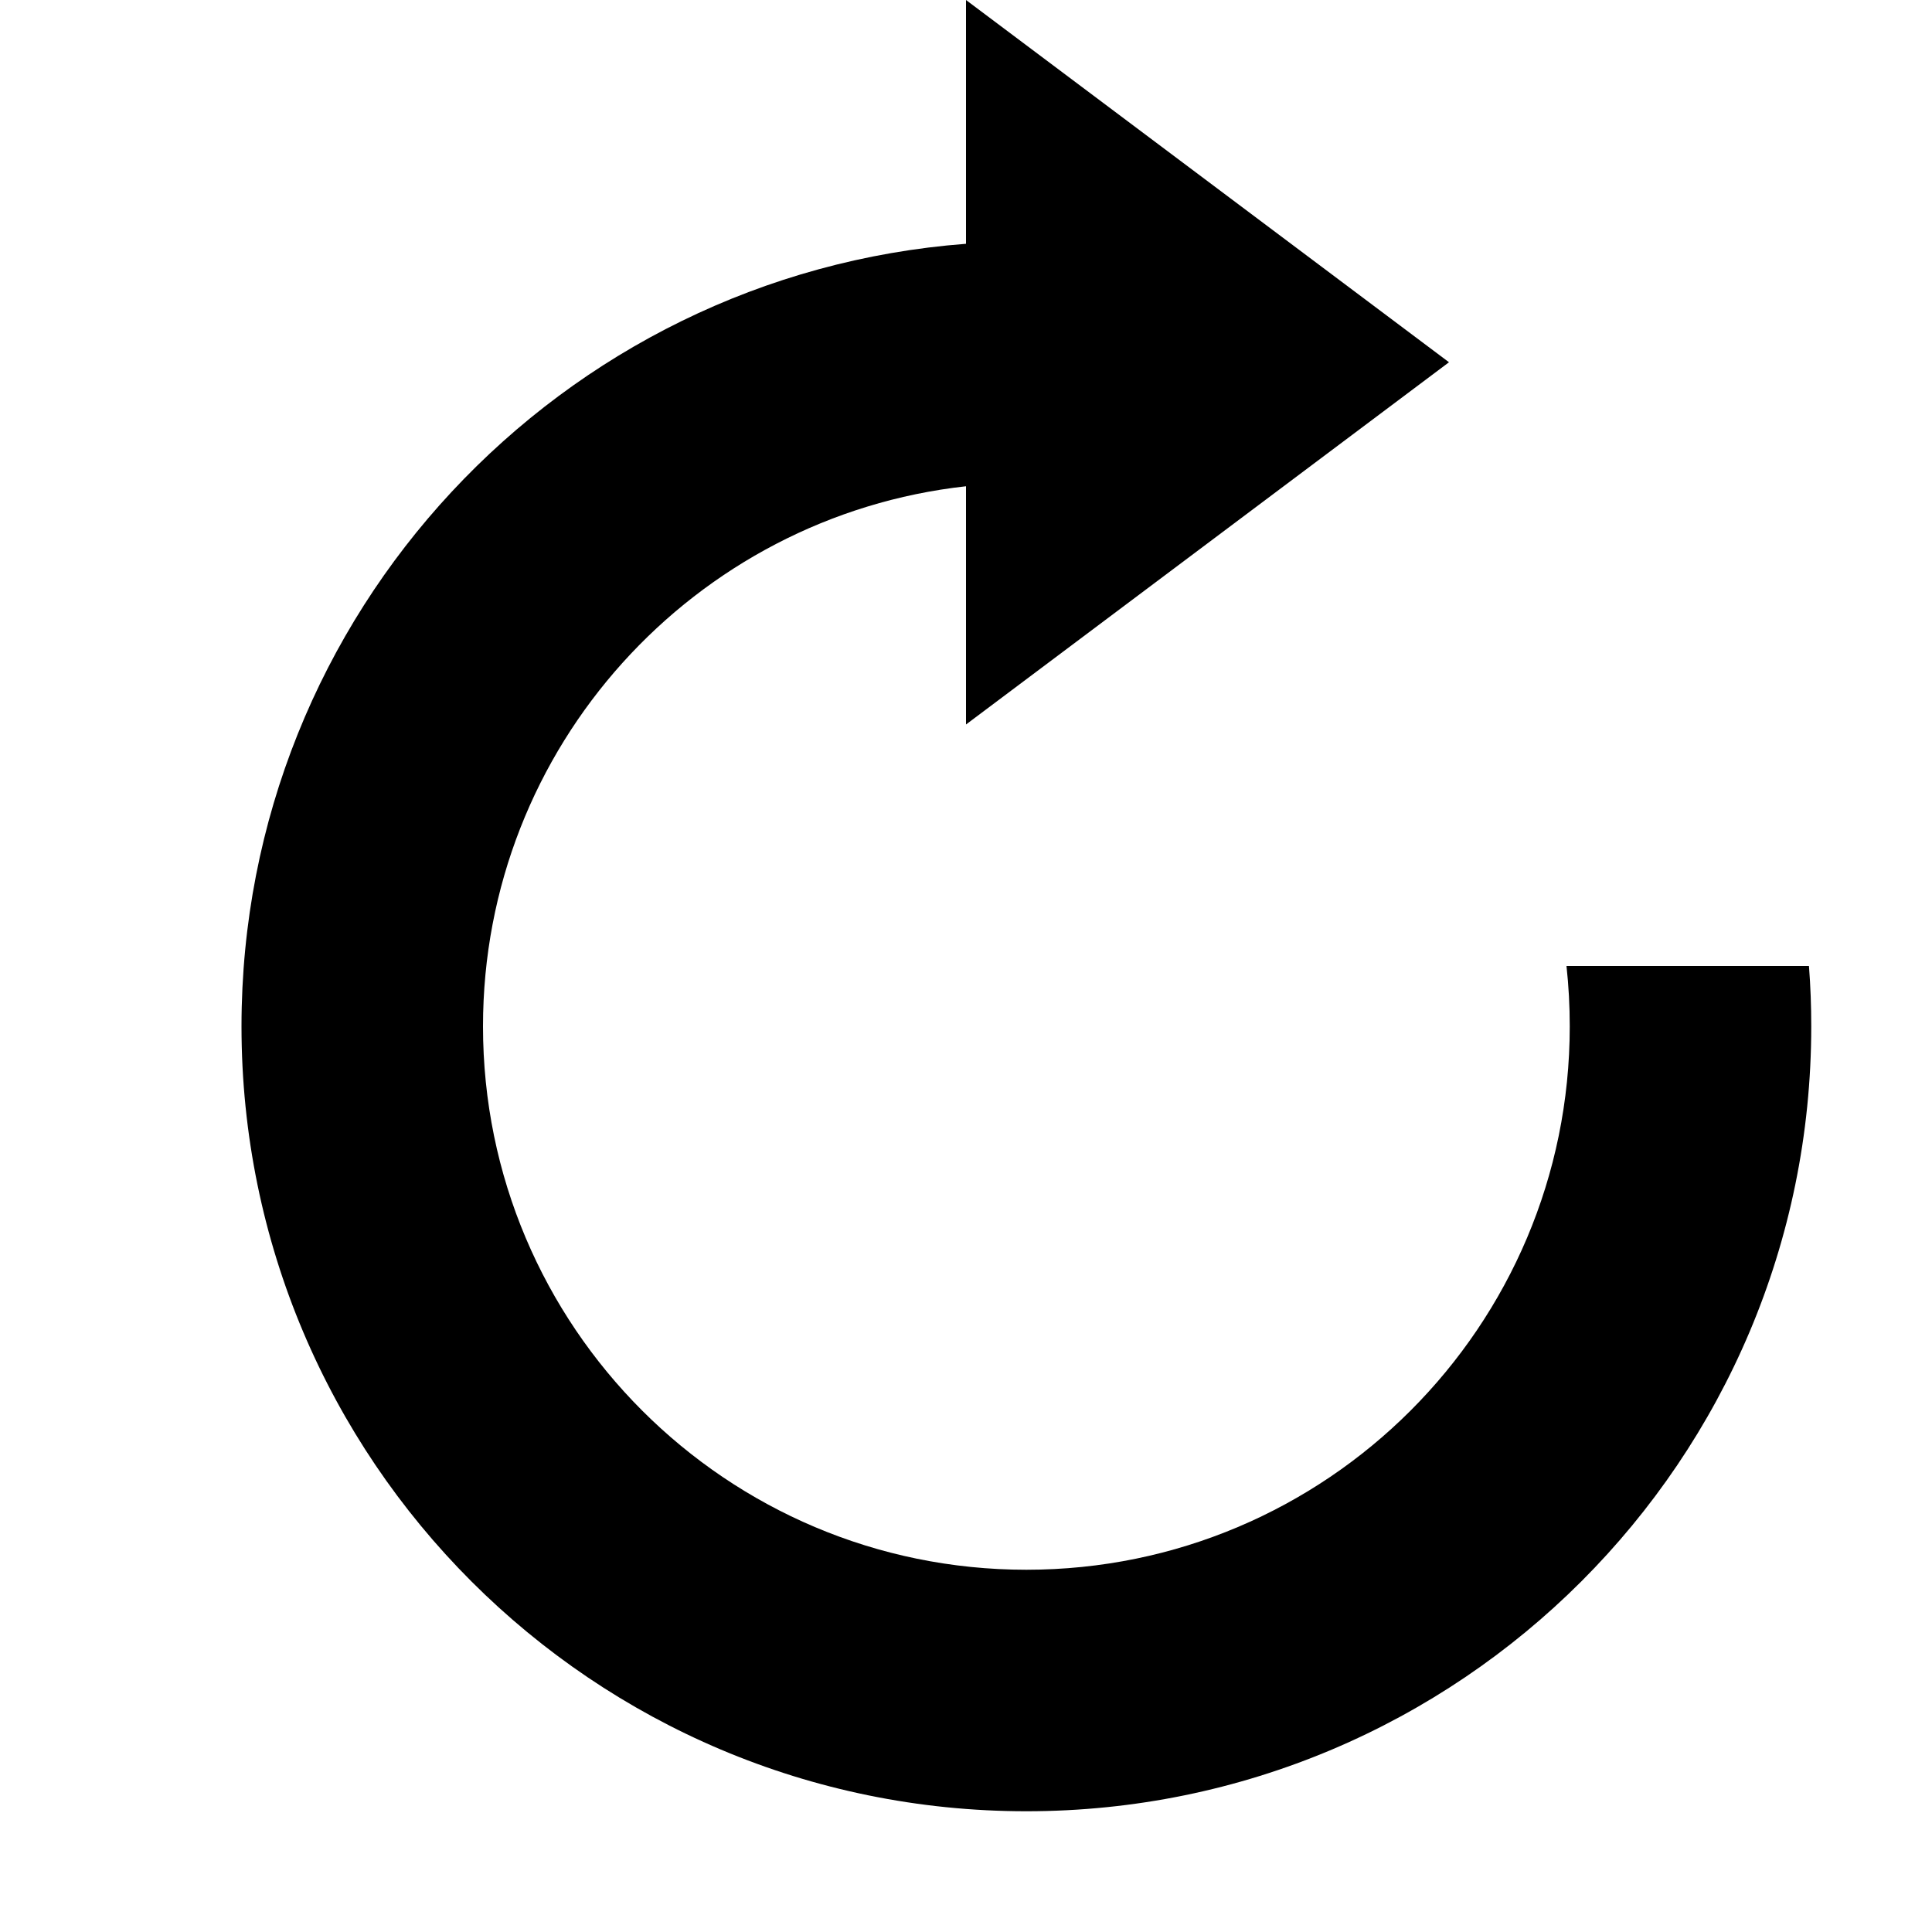
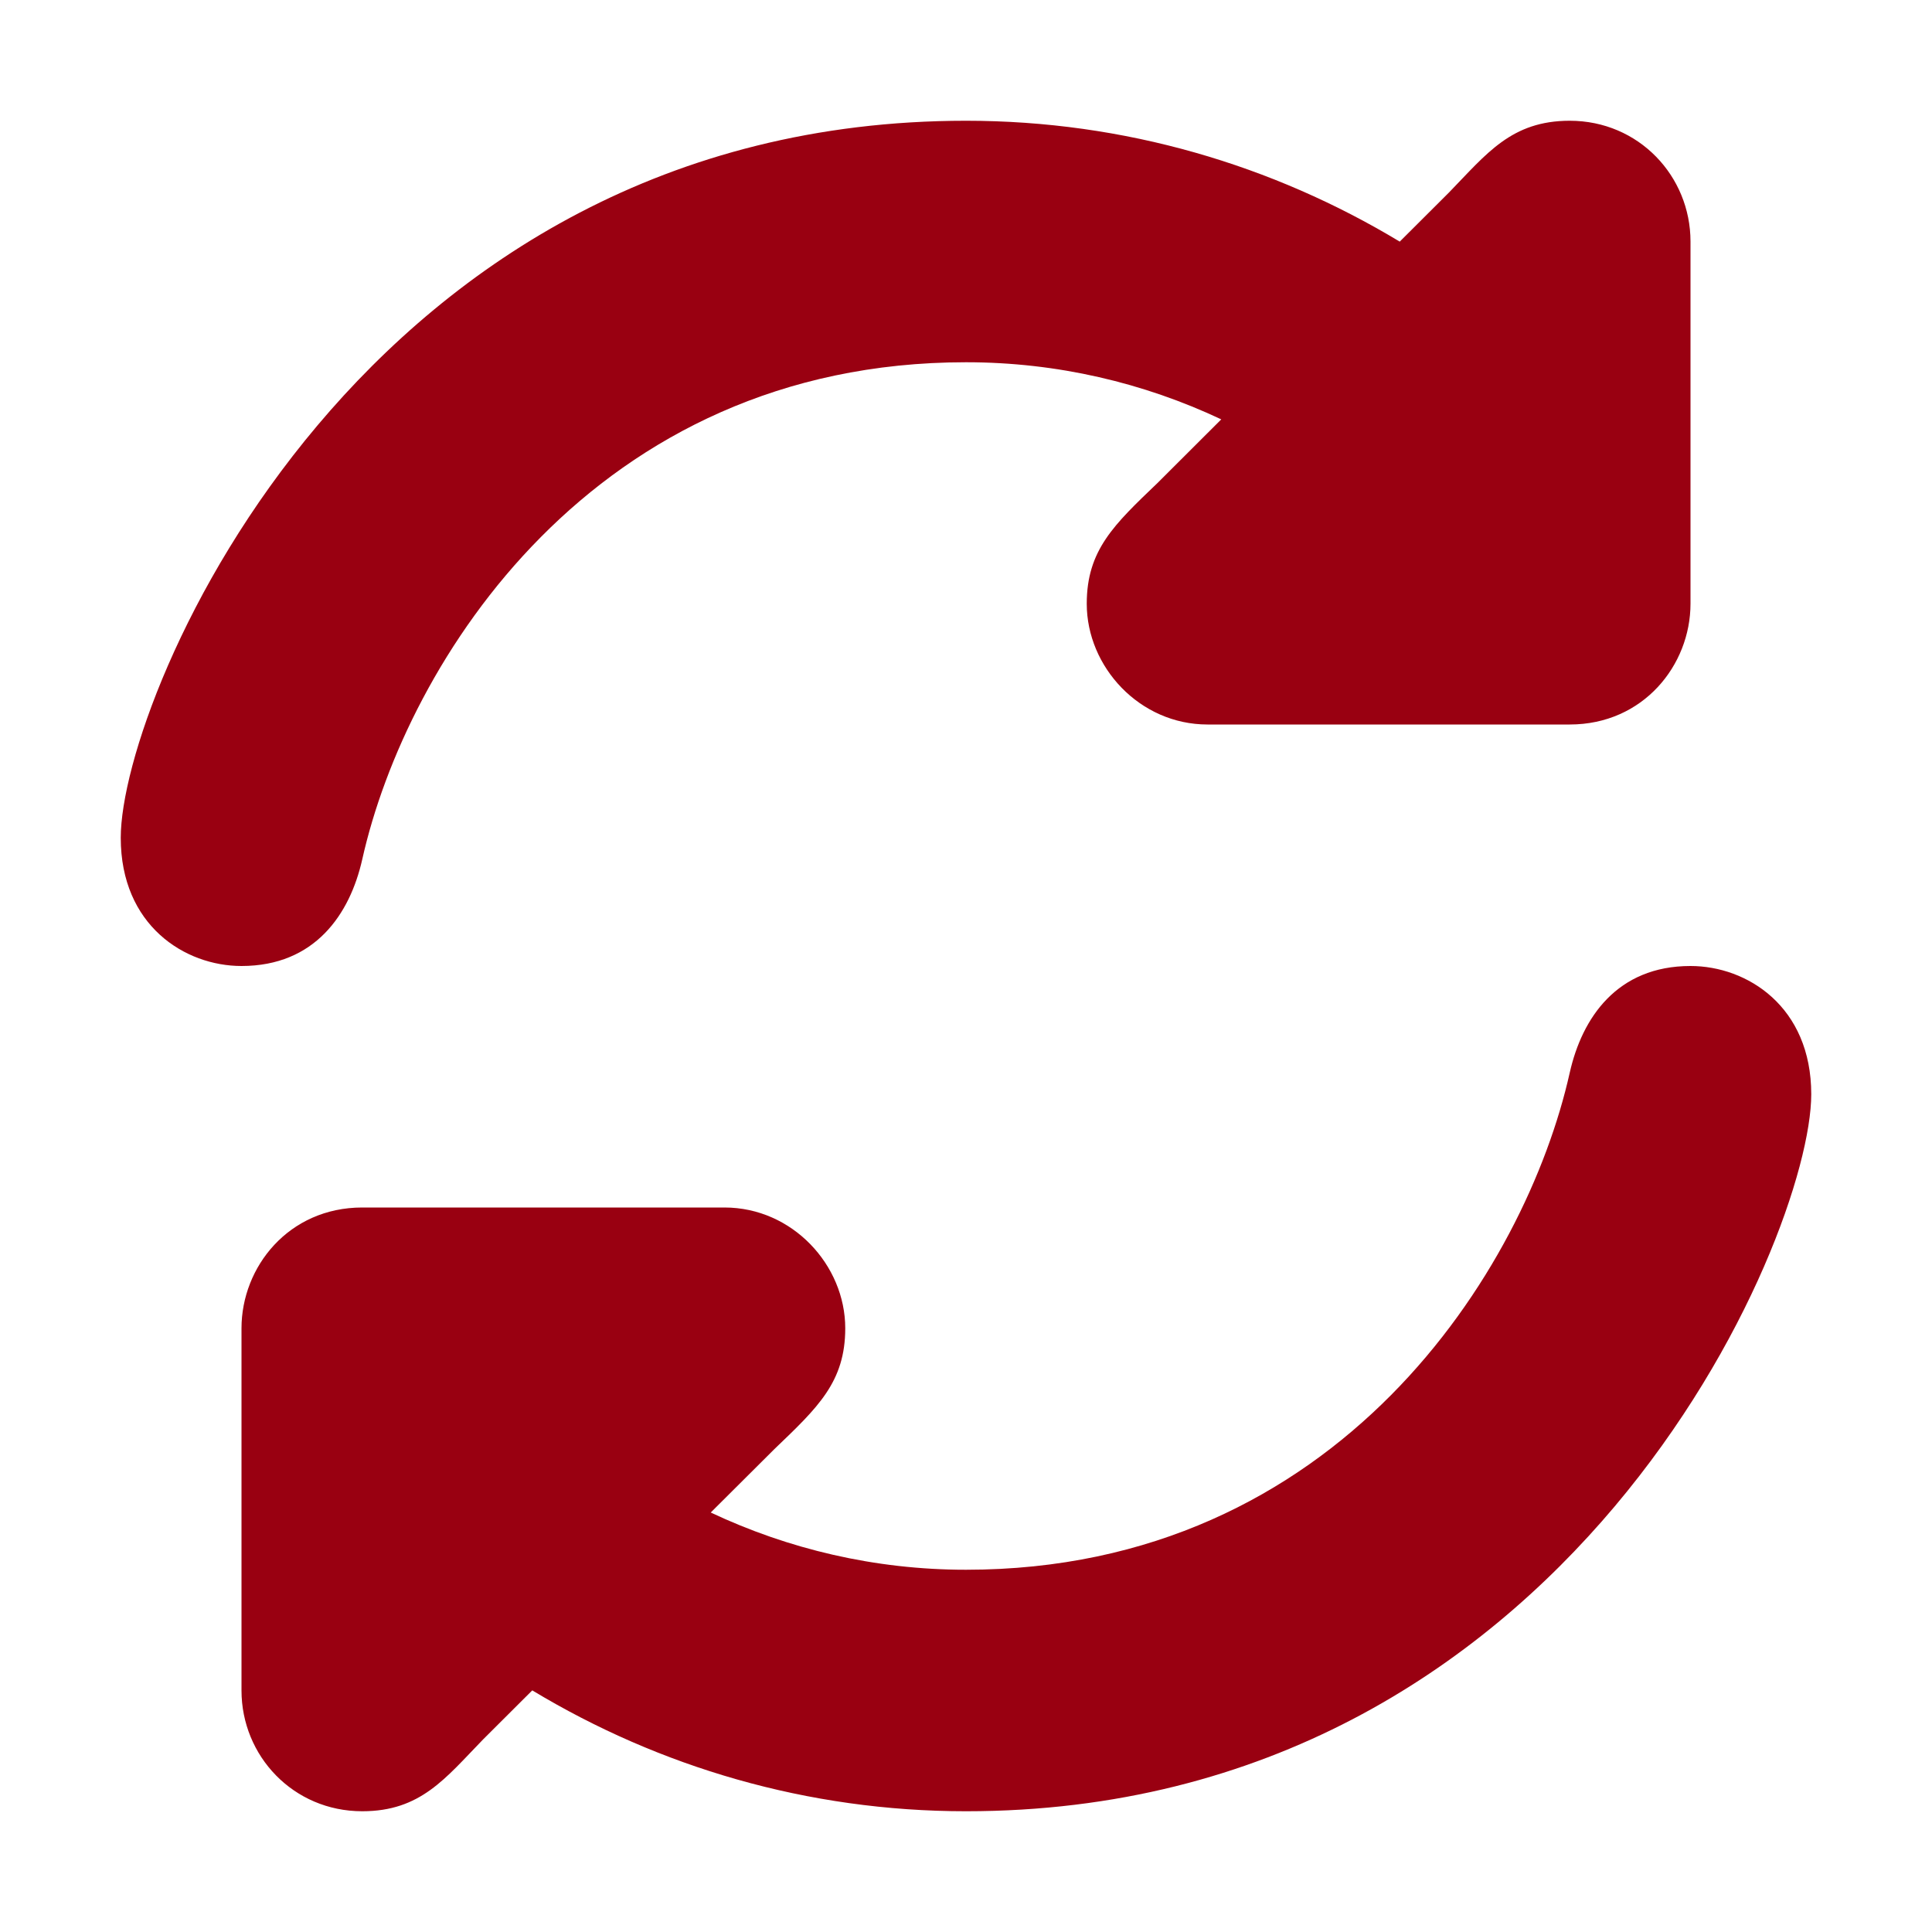
- <svg xmlns="http://www.w3.org/2000/svg" height="16px" version="1.1" viewBox="0 0 16 16" width="16px">
-   <defs />
-   <g fill="none" fill-rule="evenodd" id="Icons with numbers" stroke="none" stroke-width="1">
-     <g fill="#000000" id="Group" transform="translate(-336, -144)">
-       <path d="M344.5,157 C346.985,157 349,154.985 349,152.5 C349,152.331 348.991,152.164 348.973,152 L350.981,152 C350.994,152.165 351,152.332 351,152.5 C351,156.09 348.09,159 344.5,159 C340.91,159 338,156.09 338,152.5 C338,149.078 340.644,146.274 344,146.019 L344,144 L348,147 L344,150 L344,148.027 C341.75,148.276 340,150.184 340,152.5 C340,154.985 342.015,157 344.5,157 Z M344.5,157" id="Oval 194" />
-     </g>
-   </g>
+ <svg xmlns="http://www.w3.org/2000/svg" height="16px" fill="#990011" id="Layer_1" style="enable-background:new 0 0 16 16;" version="1.1" viewBox="0 0 16 16" width="16px" xml:space="preserve">
+   <path d="M14,8c-0.609,0-0.898,0.43-1,0.883C12.635,10.516,11.084,13,8,13c-0.757,0-1.473-0.172-2.114-0.474L6.414,12  C6.773,11.656,7,11.445,7,11c0-0.523-0.438-1-1-1H3c-0.609,0-1,0.492-1,1v3c0,0.541,0.428,1,1,1c0.484,0,0.688-0.273,1-0.594  l0.408-0.407C5.458,14.632,6.685,15,8,15c4.99,0,7-4.75,7-5.938C15,8.336,14.469,8,14,8z M3,7.117C3.365,5.485,4.916,3,8,3  c0.757,0,1.473,0.171,2.114,0.473L9.586,4C9.227,4.344,9,4.555,9,5c0,0.523,0.438,1,1,1h3c0.609,0,1-0.492,1-1V2  c0-0.541-0.428-1-1-1c-0.484,0-0.688,0.273-1,0.594l-0.408,0.407C10.542,1.368,9.315,1,8,1C3.01,1,1,5.75,1,6.938  C1,7.664,1.531,8,2,8C2.609,8,2.898,7.57,3,7.117z" />
</svg>
